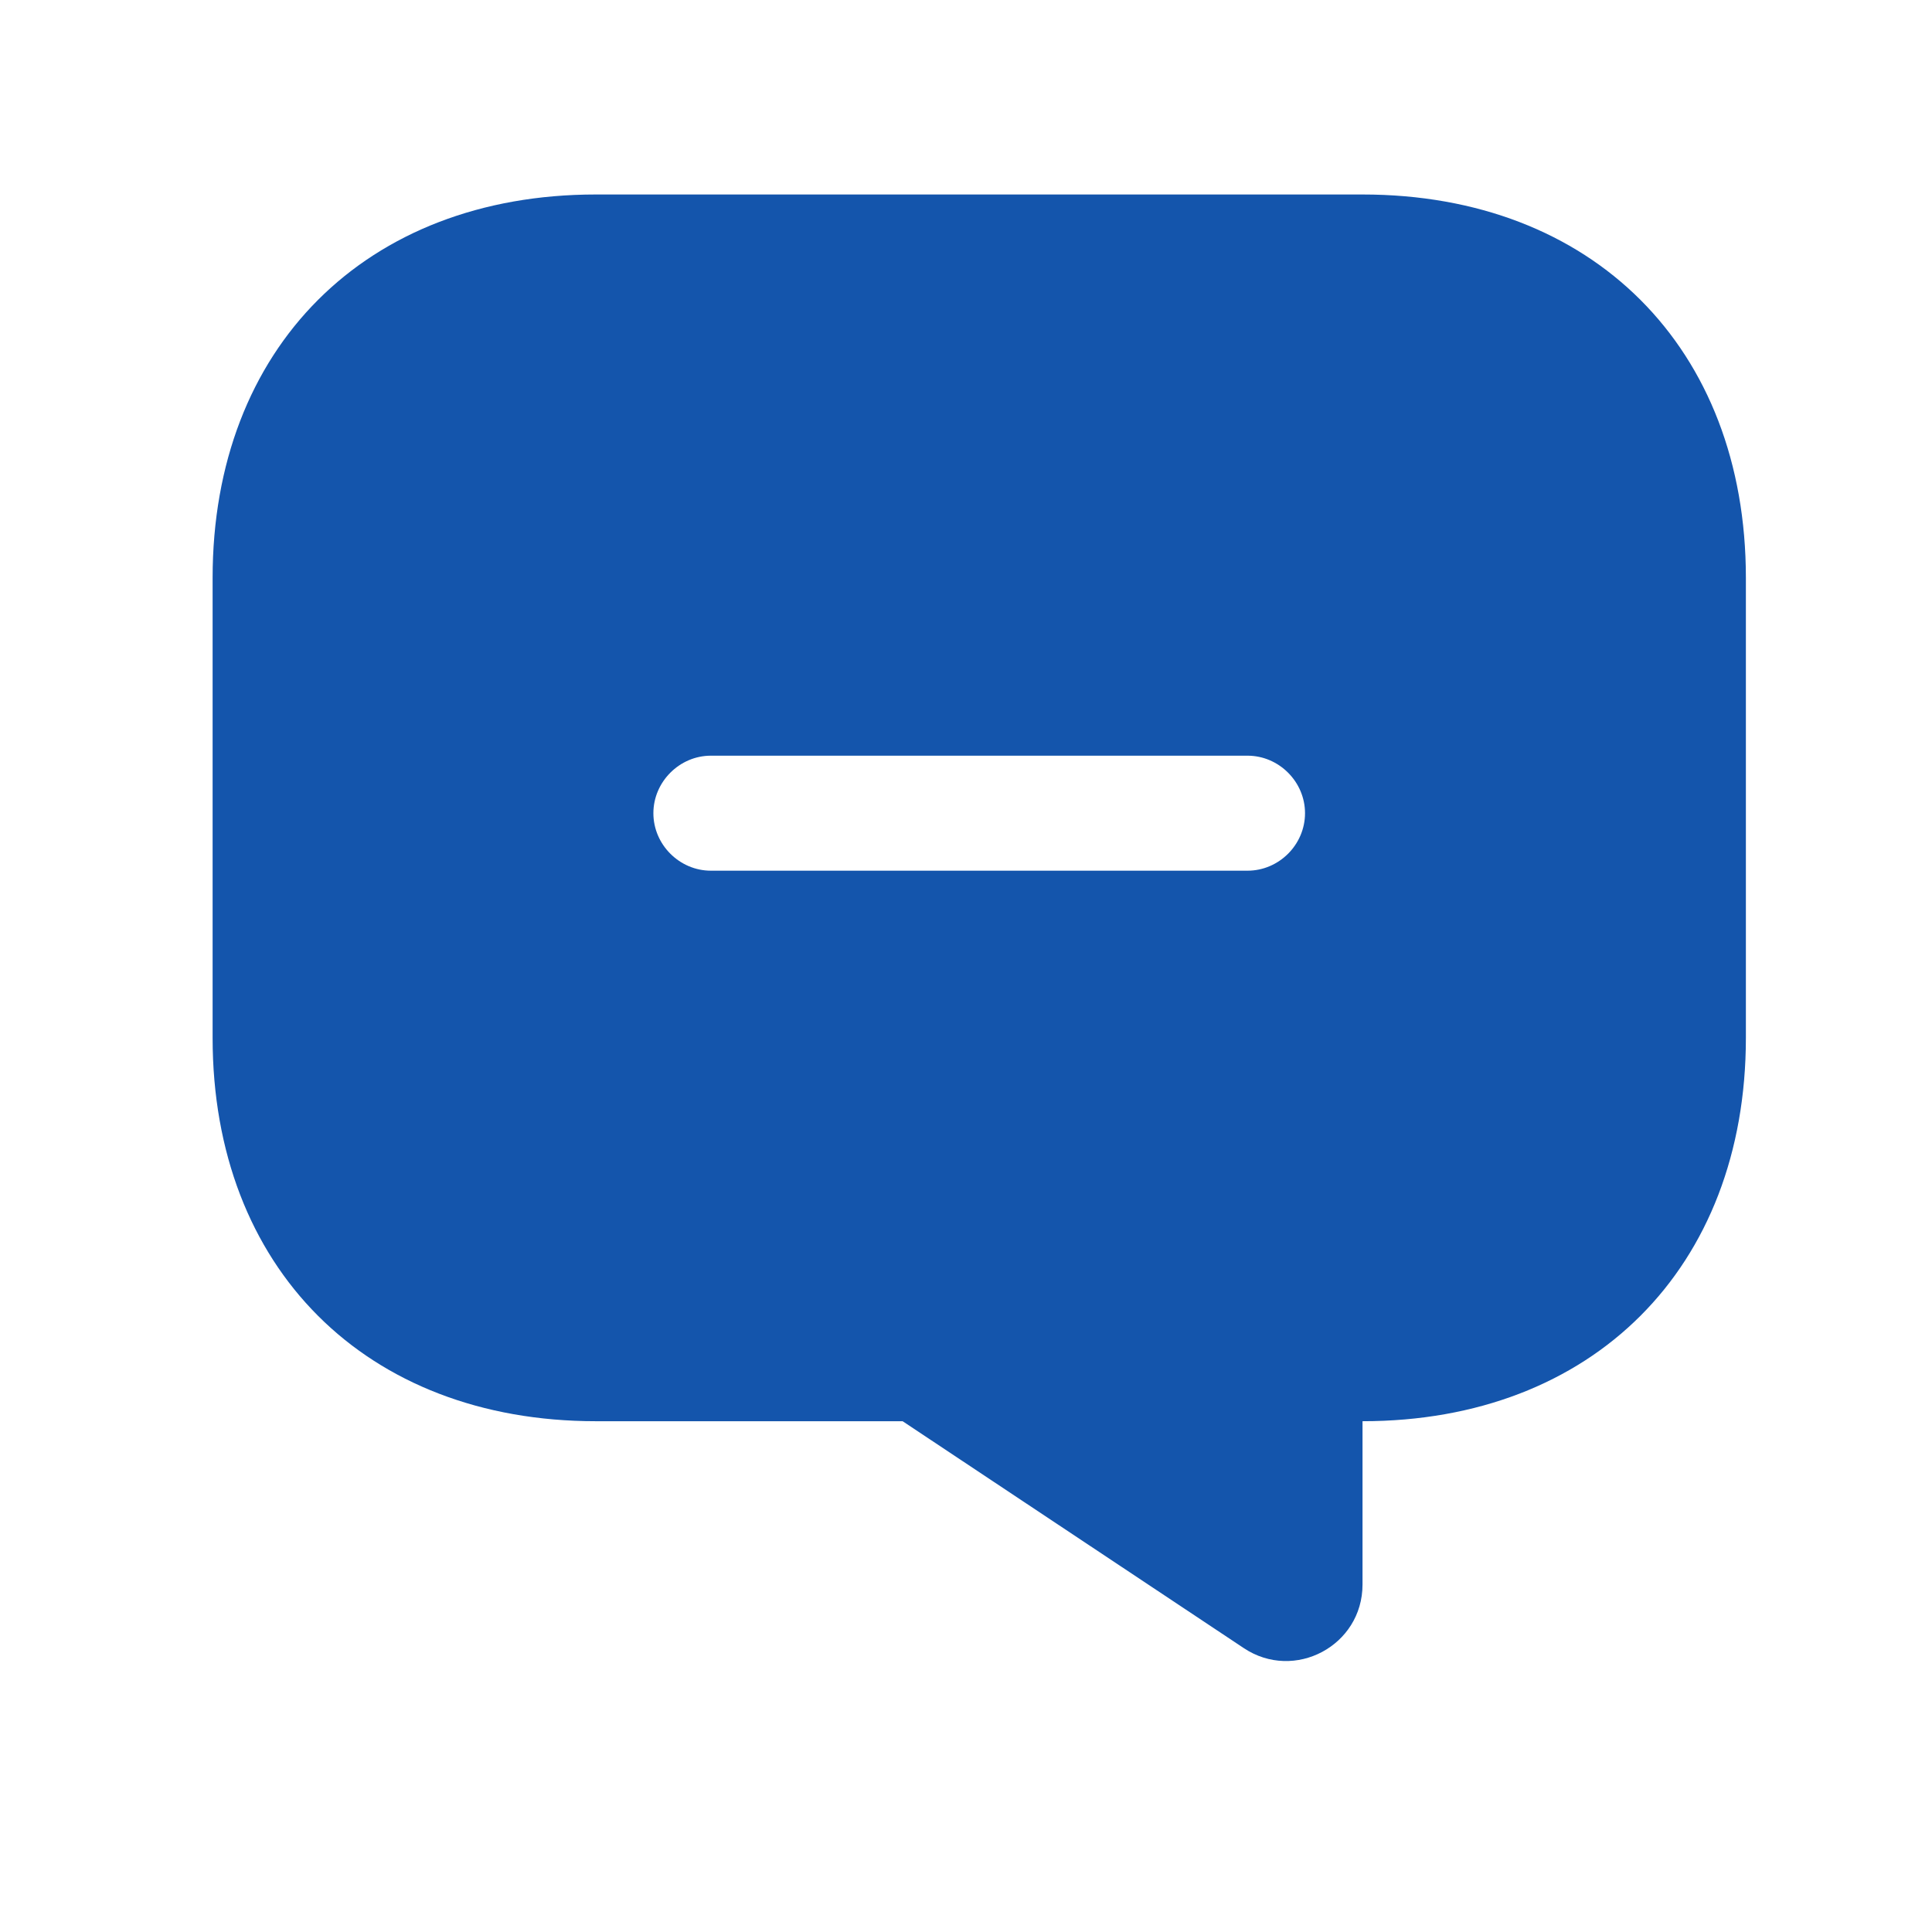
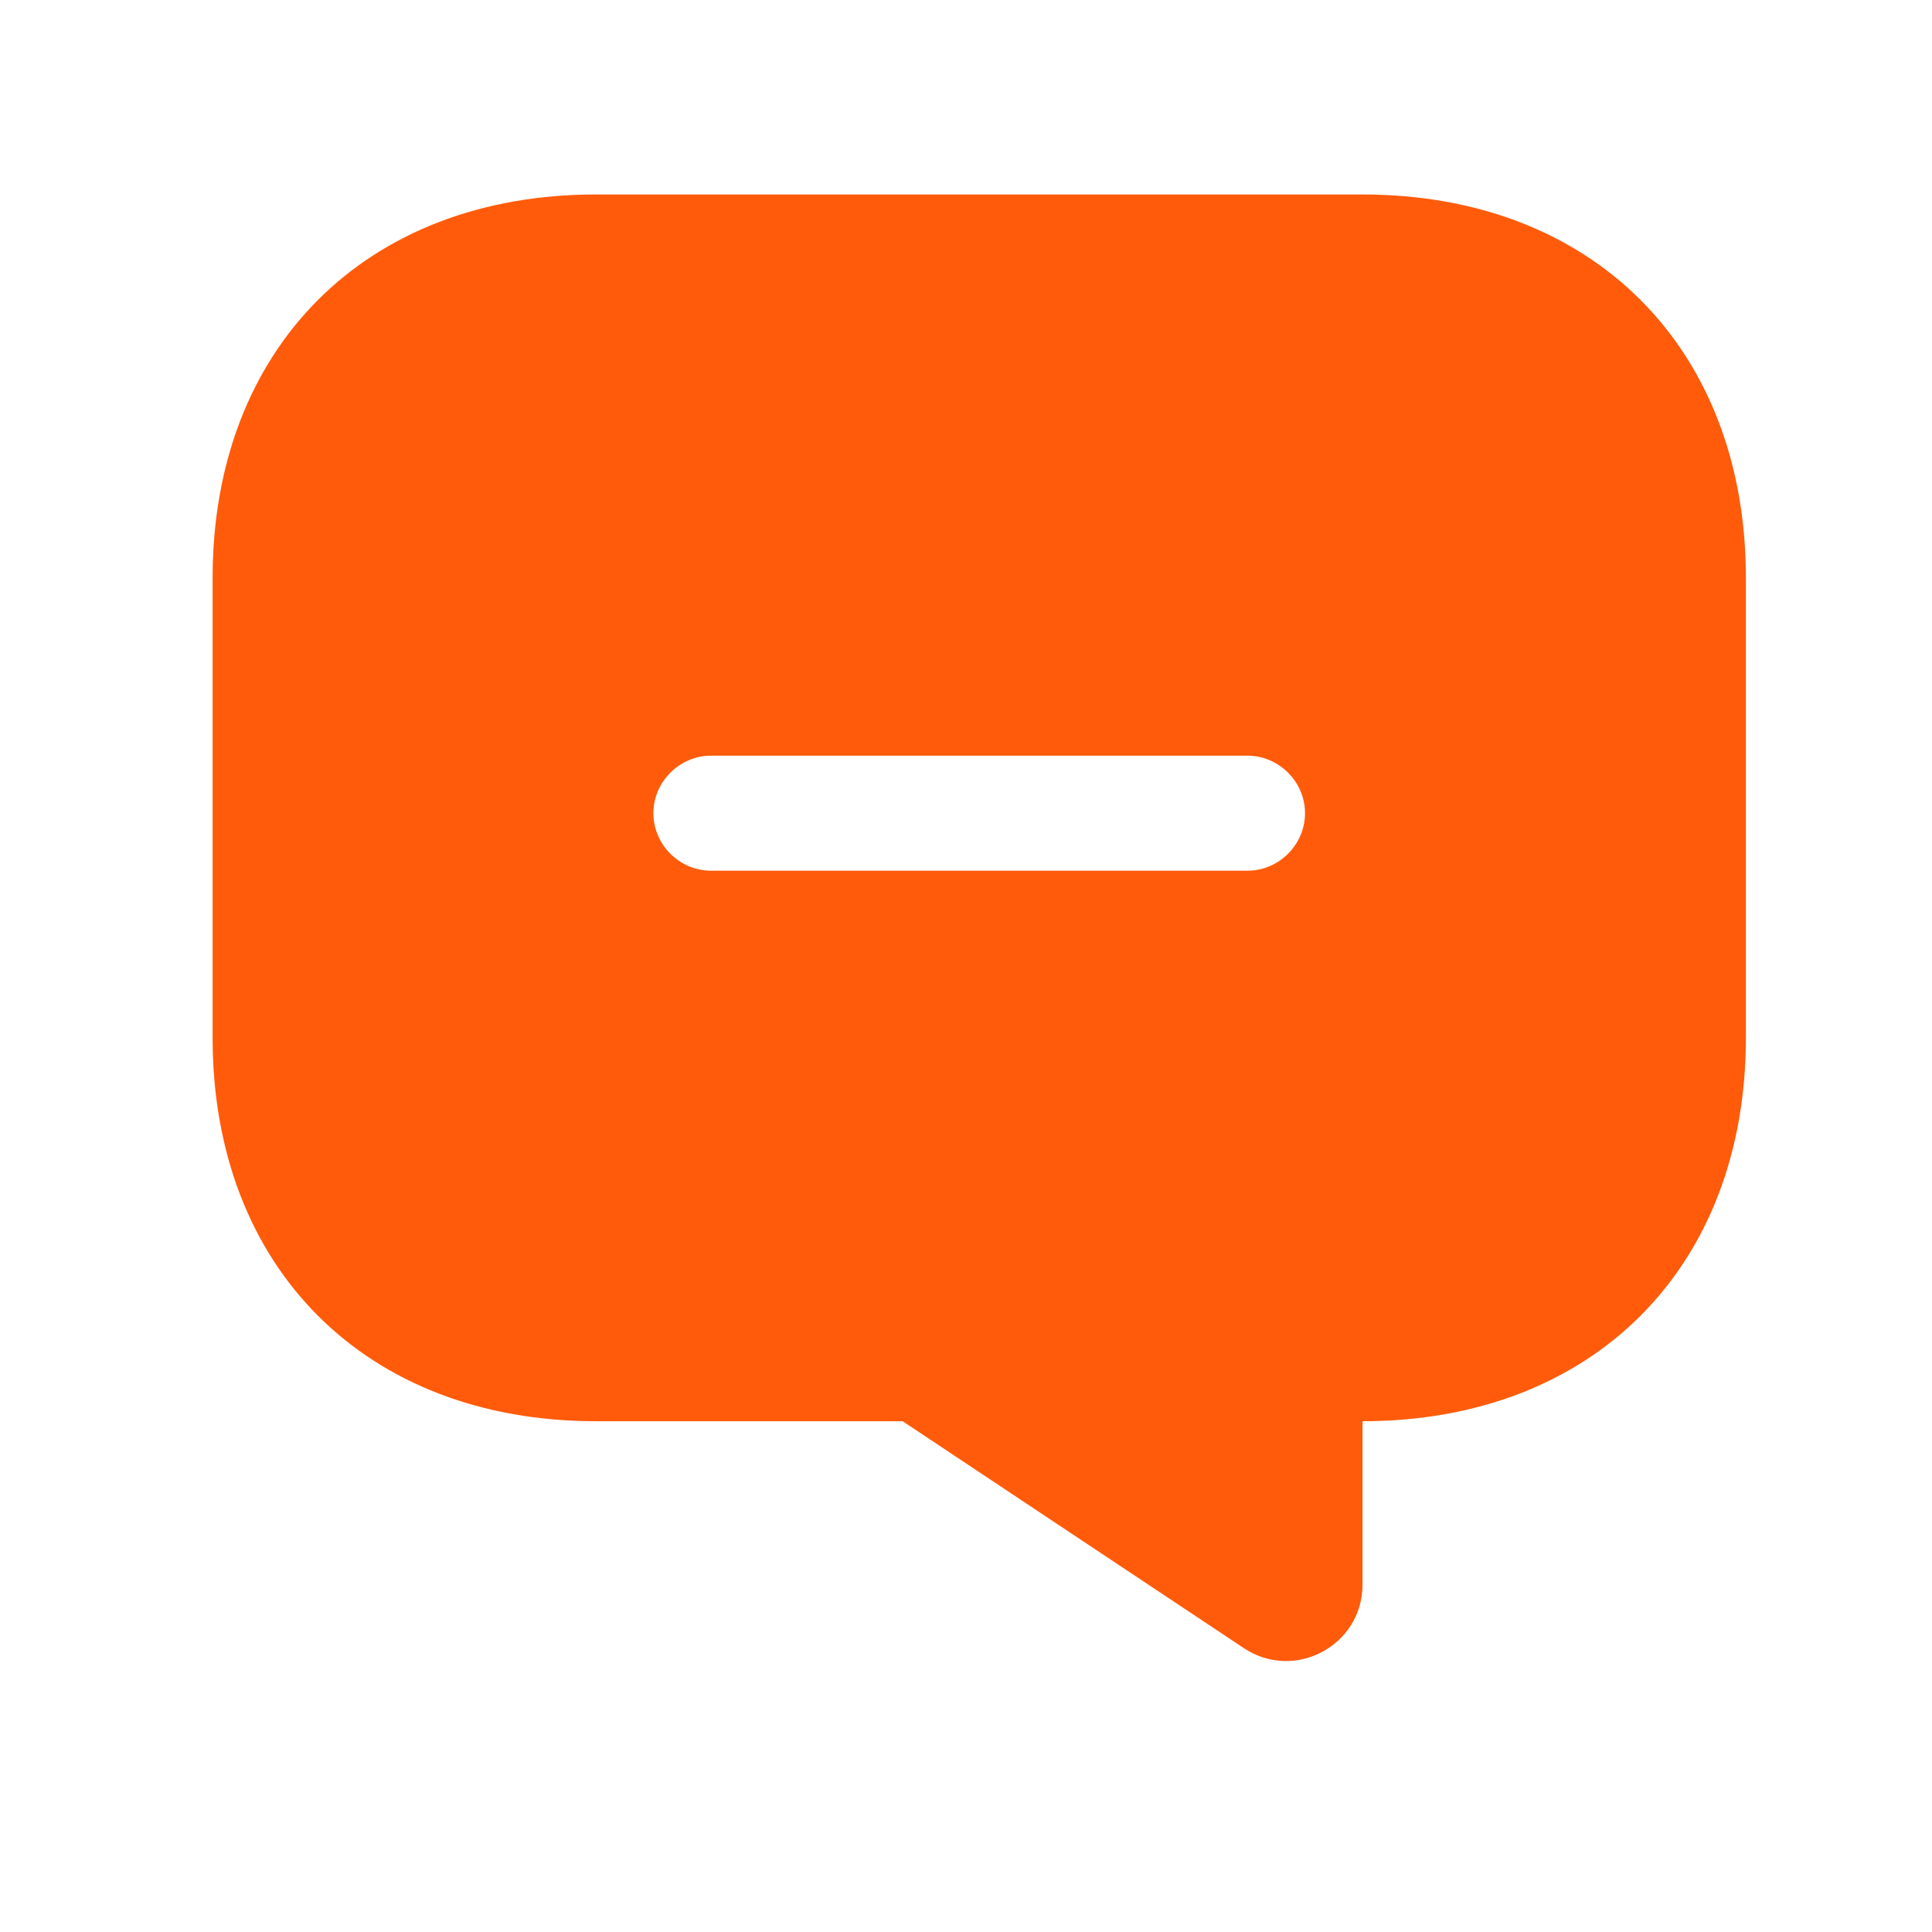
<svg xmlns="http://www.w3.org/2000/svg" width="21" height="21" viewBox="0 0 21 21" fill="none">
-   <path d="M14.81 2.114H6.477C3.977 2.114 2.311 3.781 2.311 6.281V11.281C2.311 13.781 3.977 15.448 6.477 15.448H9.811L13.519 17.914C14.069 18.281 14.81 17.889 14.81 17.223V15.448C17.311 15.448 18.977 13.781 18.977 11.281V6.281C18.977 3.781 17.311 2.114 14.81 2.114ZM13.56 9.464H7.727C7.386 9.464 7.102 9.181 7.102 8.839C7.102 8.498 7.386 8.214 7.727 8.214H13.56C13.902 8.214 14.185 8.498 14.185 8.839C14.185 9.181 13.902 9.464 13.56 9.464Z" fill="#1455AC" />
+   <path d="M14.81 2.114H6.477C3.977 2.114 2.311 3.781 2.311 6.281V11.281C2.311 13.781 3.977 15.448 6.477 15.448H9.811L13.519 17.914C14.069 18.281 14.81 17.889 14.81 17.223V15.448C17.311 15.448 18.977 13.781 18.977 11.281V6.281C18.977 3.781 17.311 2.114 14.81 2.114ZM13.56 9.464H7.727C7.386 9.464 7.102 9.181 7.102 8.839C7.102 8.498 7.386 8.214 7.727 8.214H13.56C13.902 8.214 14.185 8.498 14.185 8.839C14.185 9.181 13.902 9.464 13.56 9.464Z" fill="#ff5b0a" />
</svg>
